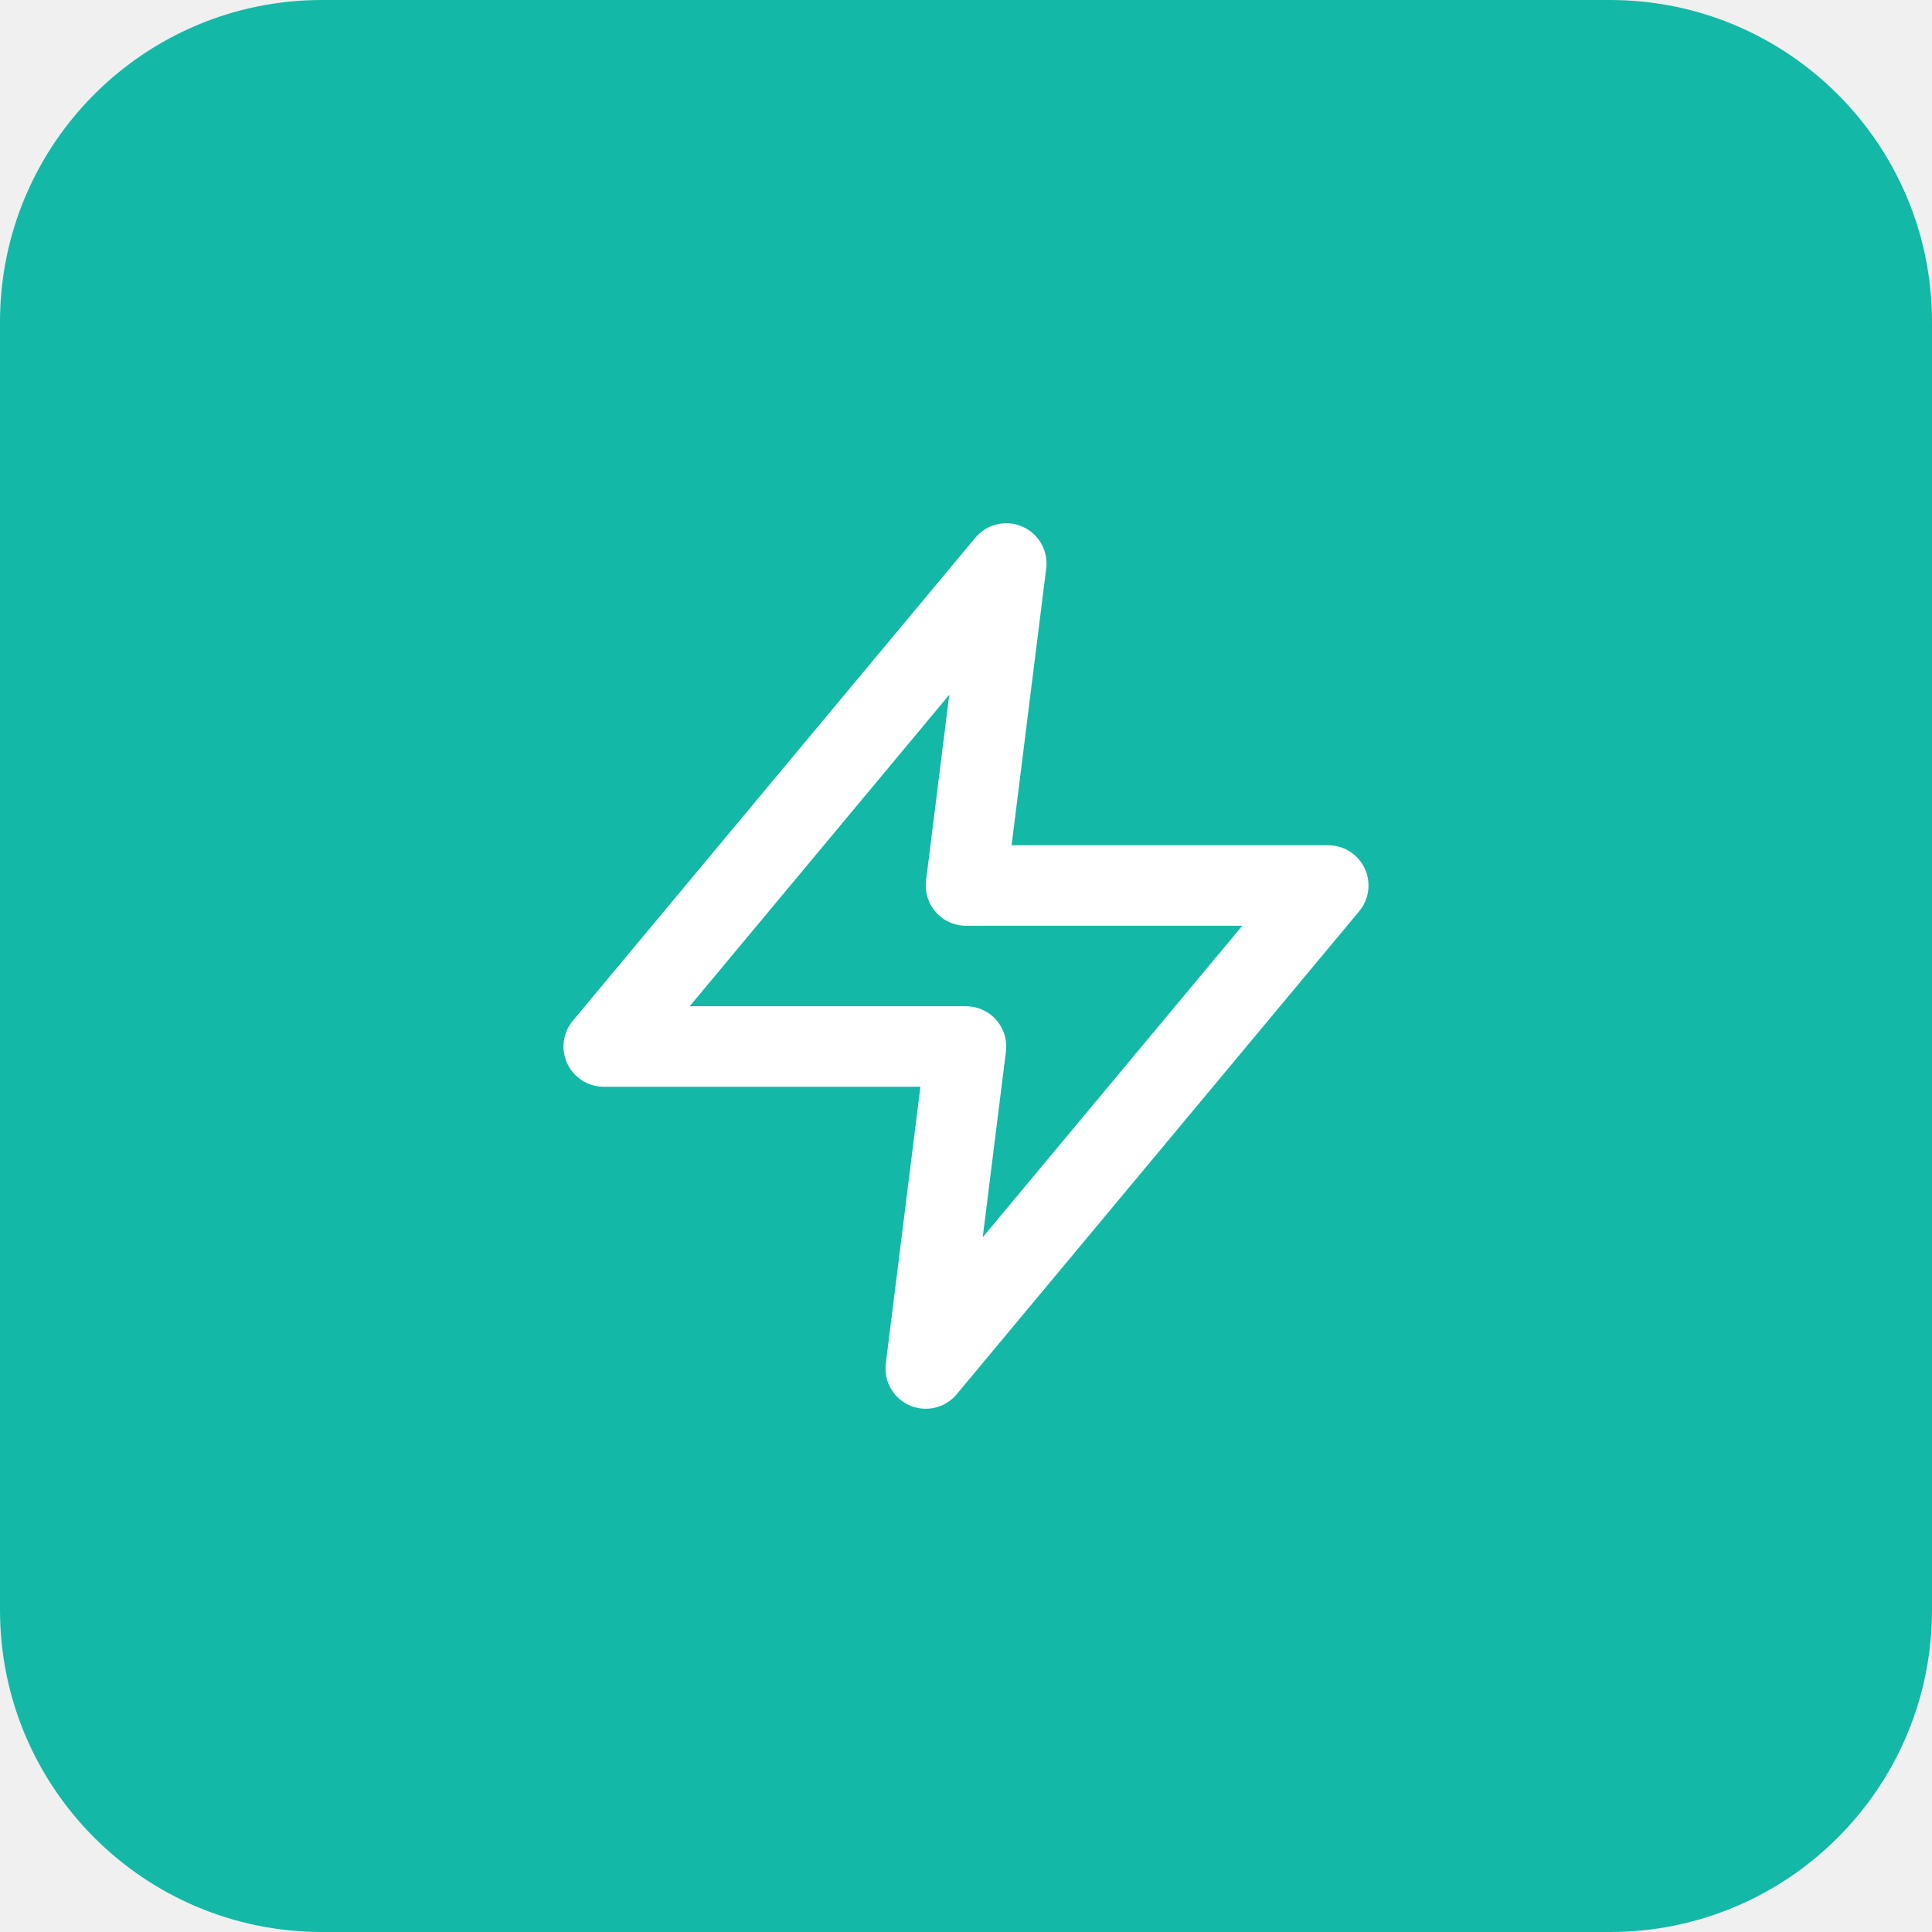
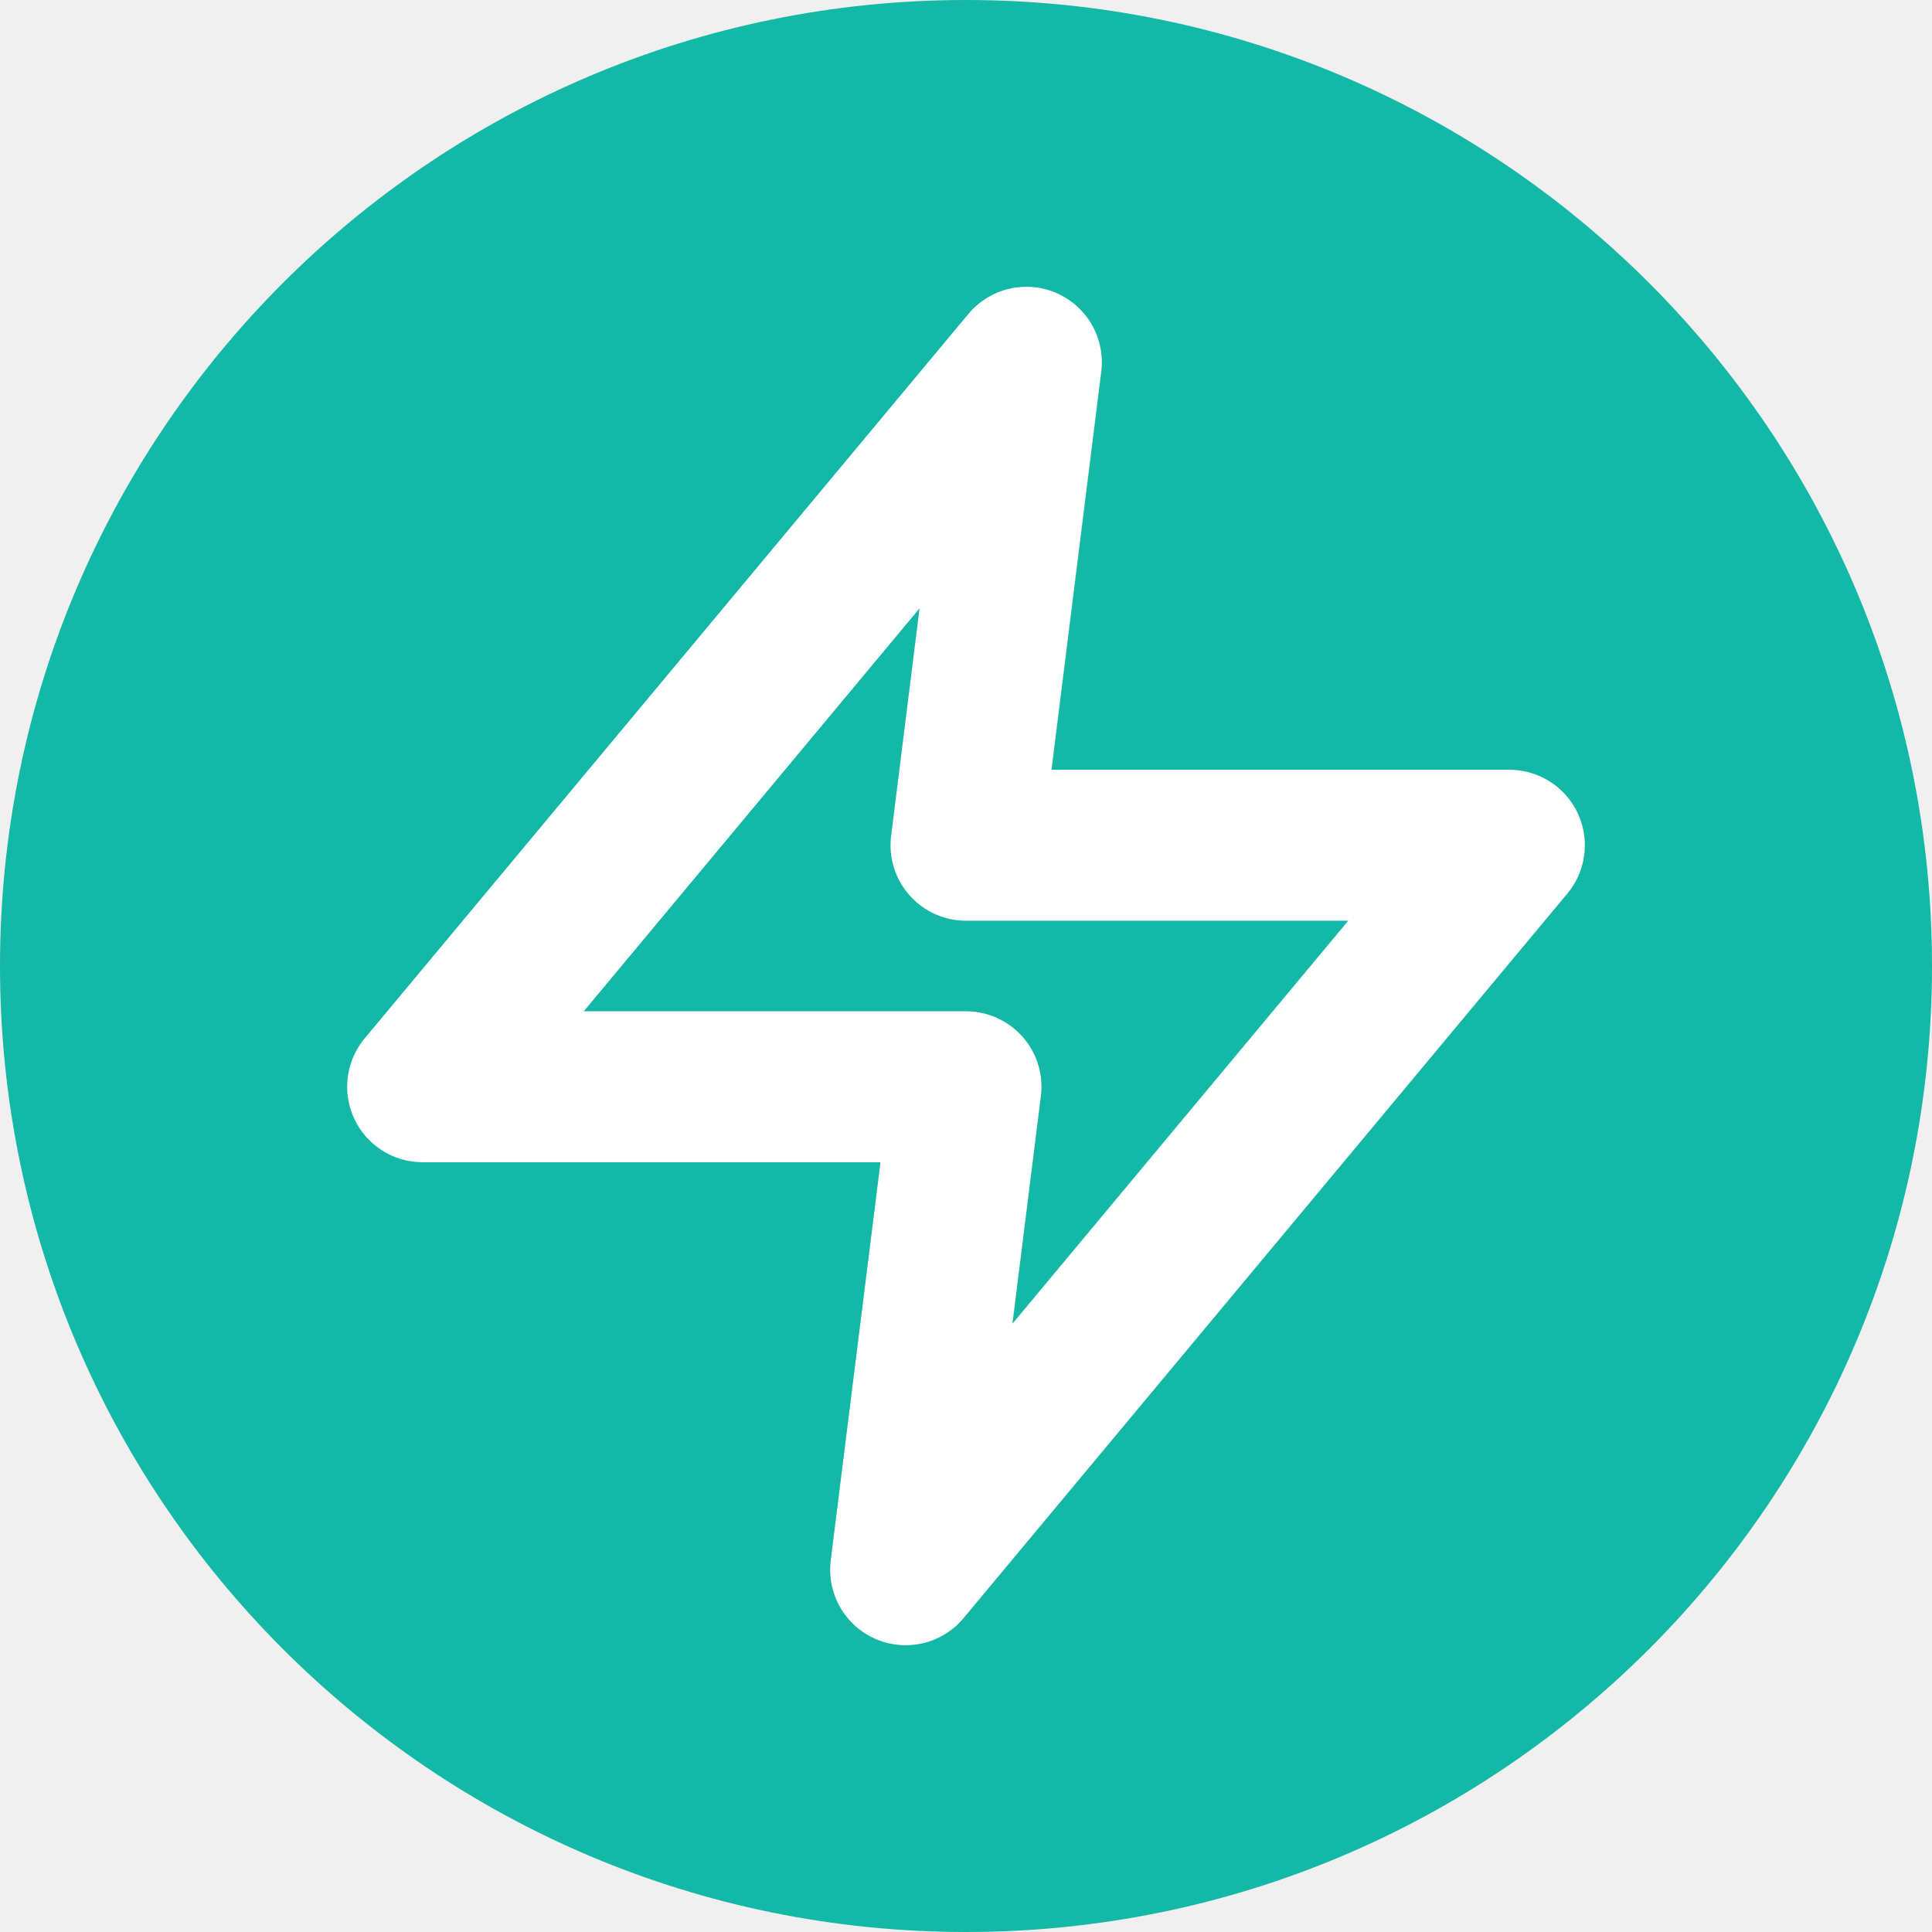
<svg xmlns="http://www.w3.org/2000/svg" viewBox="0 0 48 48" fill="none">
-   <rect width="48" height="48" rx="8" fill="#14b8a6" />
-   <g transform="translate(12, 12)">
-     <polygon points="13 2 3 14 12 14 11 22 21 10 12 10 13 2" fill="none" stroke="white" stroke-width="2" stroke-linecap="round" stroke-linejoin="round" />
+   <circle cx="24" cy="24" r="24" fill="#14b8a6" />
+   <g transform="translate(6, 6) scale(1.5)">
+     <polygon points="13 2 3 14 12 14 11 22 21 10 12 10 13 2" fill="none" stroke="white" stroke-width="2.5" stroke-linecap="round" stroke-linejoin="round" />
  </g>
</svg>
